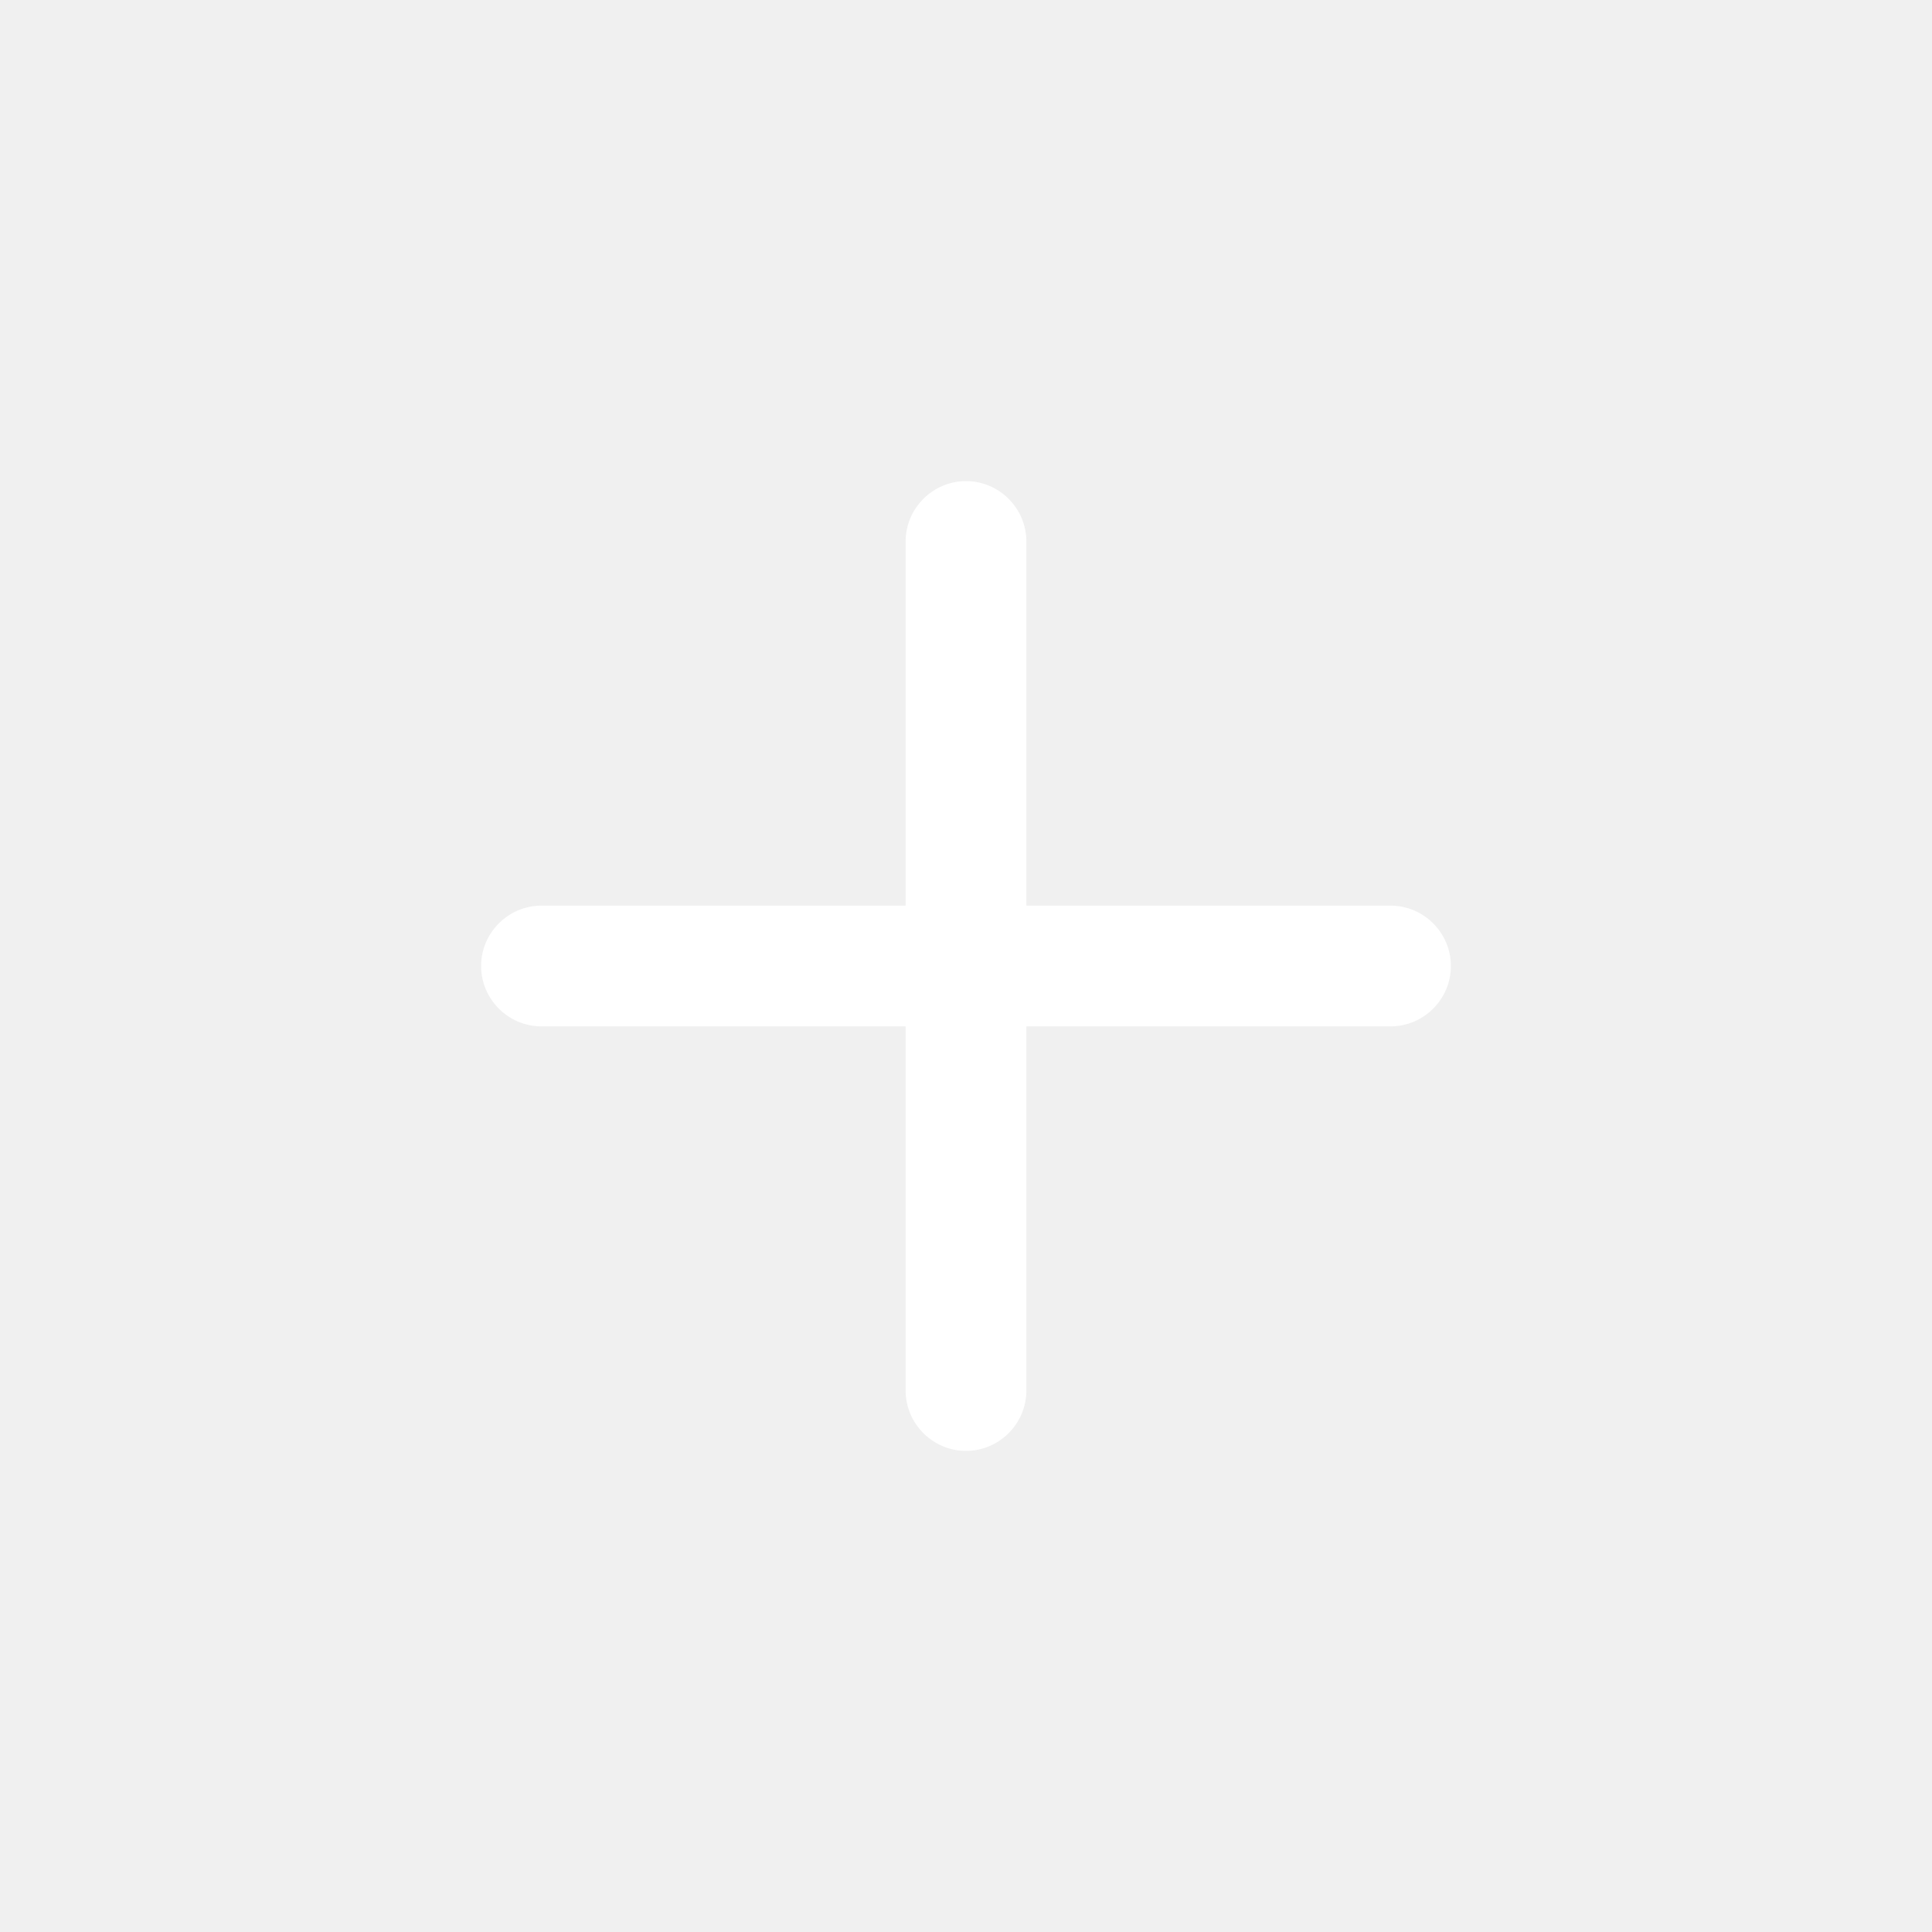
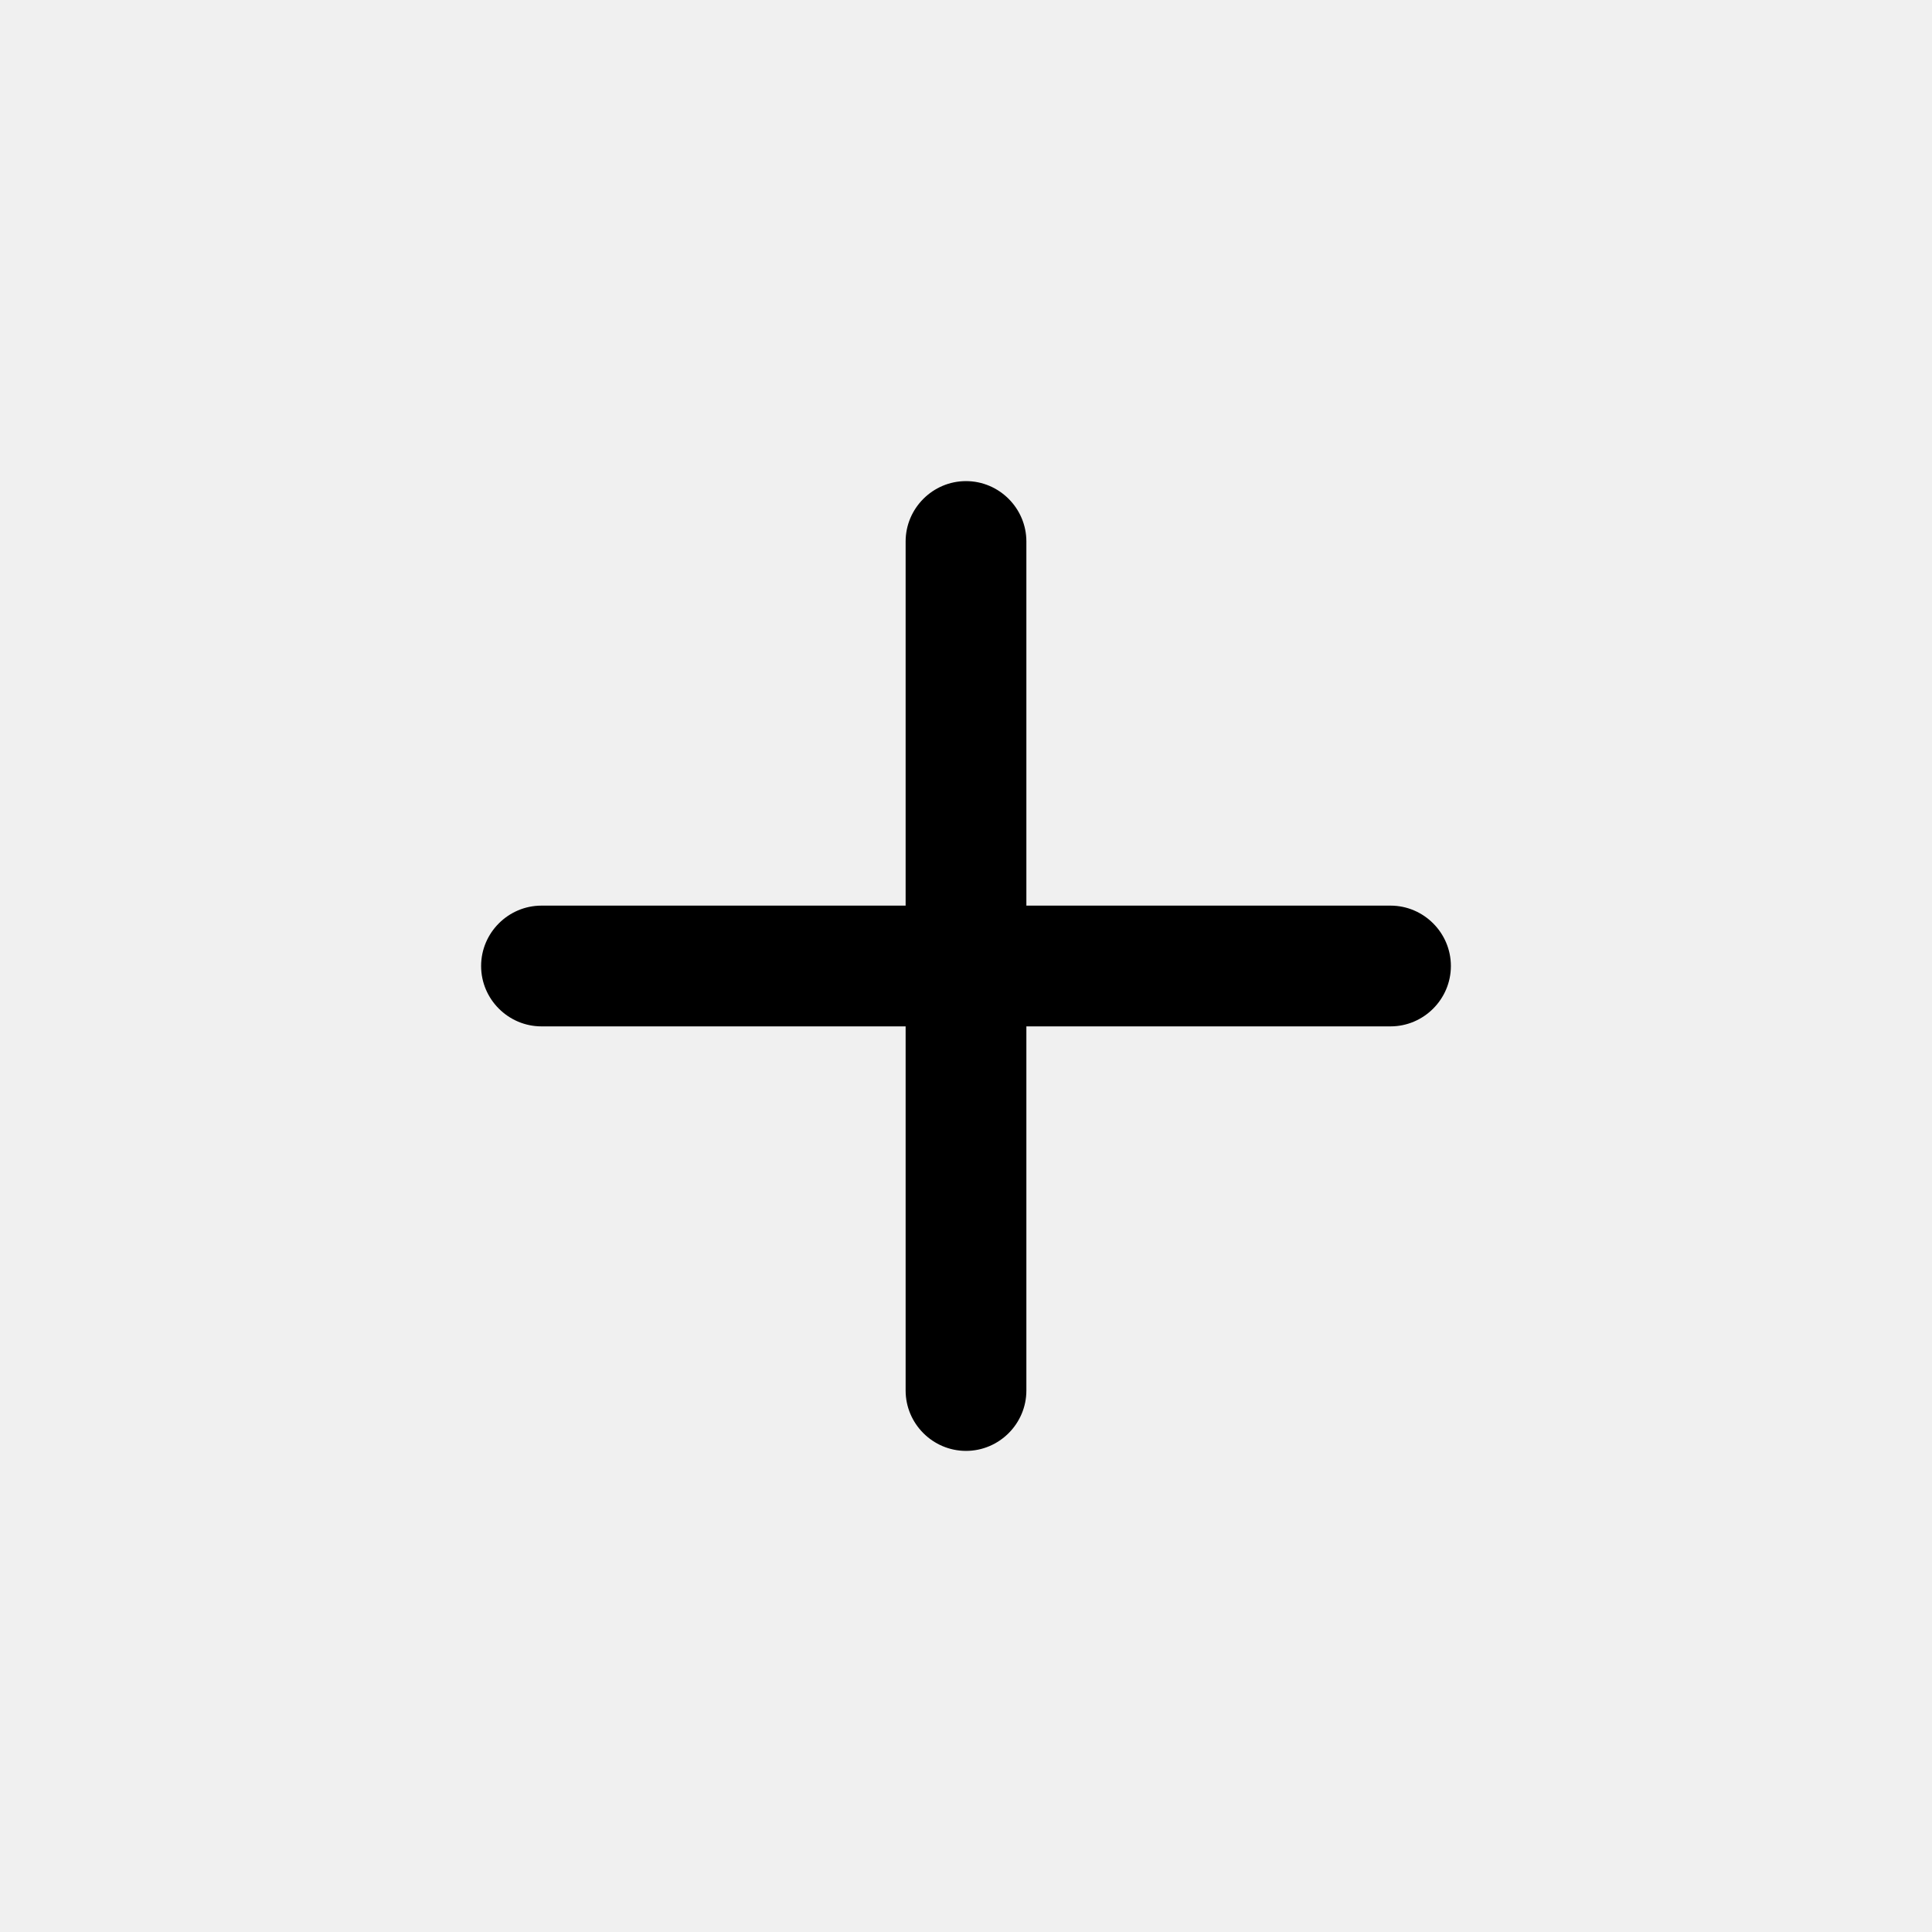
<svg xmlns="http://www.w3.org/2000/svg" version="1.1" id="Layer_1" x="0px" y="0px" viewBox="0 0 512 512" style="enable-background:new 0 0 512 512;" xml:space="preserve">
  <g>
-     <path d="M368.5,240H272v-96.5c0-8.8-7.2-16-16-16c-8.8,0-16,7.2-16,16V240h-96.5c-8.8,0-16,7.2-16,16c0,4.4,1.8,8.4,4.7,11.3   c2.9,2.9,6.9,4.7,11.3,4.7H240v96.5c0,4.4,1.8,8.4,4.7,11.3c2.9,2.9,6.9,4.7,11.3,4.7c8.8,0,16-7.2,16-16V272h96.5   c8.8,0,16-7.2,16-16C384.5,247.2,377.3,240,368.5,240z" fill="#fff" />
+     <path d="M368.5,240H272v-96.5c0-8.8-7.2-16-16-16c-8.8,0-16,7.2-16,16V240h-96.5c-8.8,0-16,7.2-16,16c0,4.4,1.8,8.4,4.7,11.3   c2.9,2.9,6.9,4.7,11.3,4.7H240v96.5c0,4.4,1.8,8.4,4.7,11.3c2.9,2.9,6.9,4.7,11.3,4.7c8.8,0,16-7.2,16-16V272h96.5   c8.8,0,16-7.2,16-16C384.5,247.2,377.3,240,368.5,240z" fill="#000" />
  </g>
</svg>
